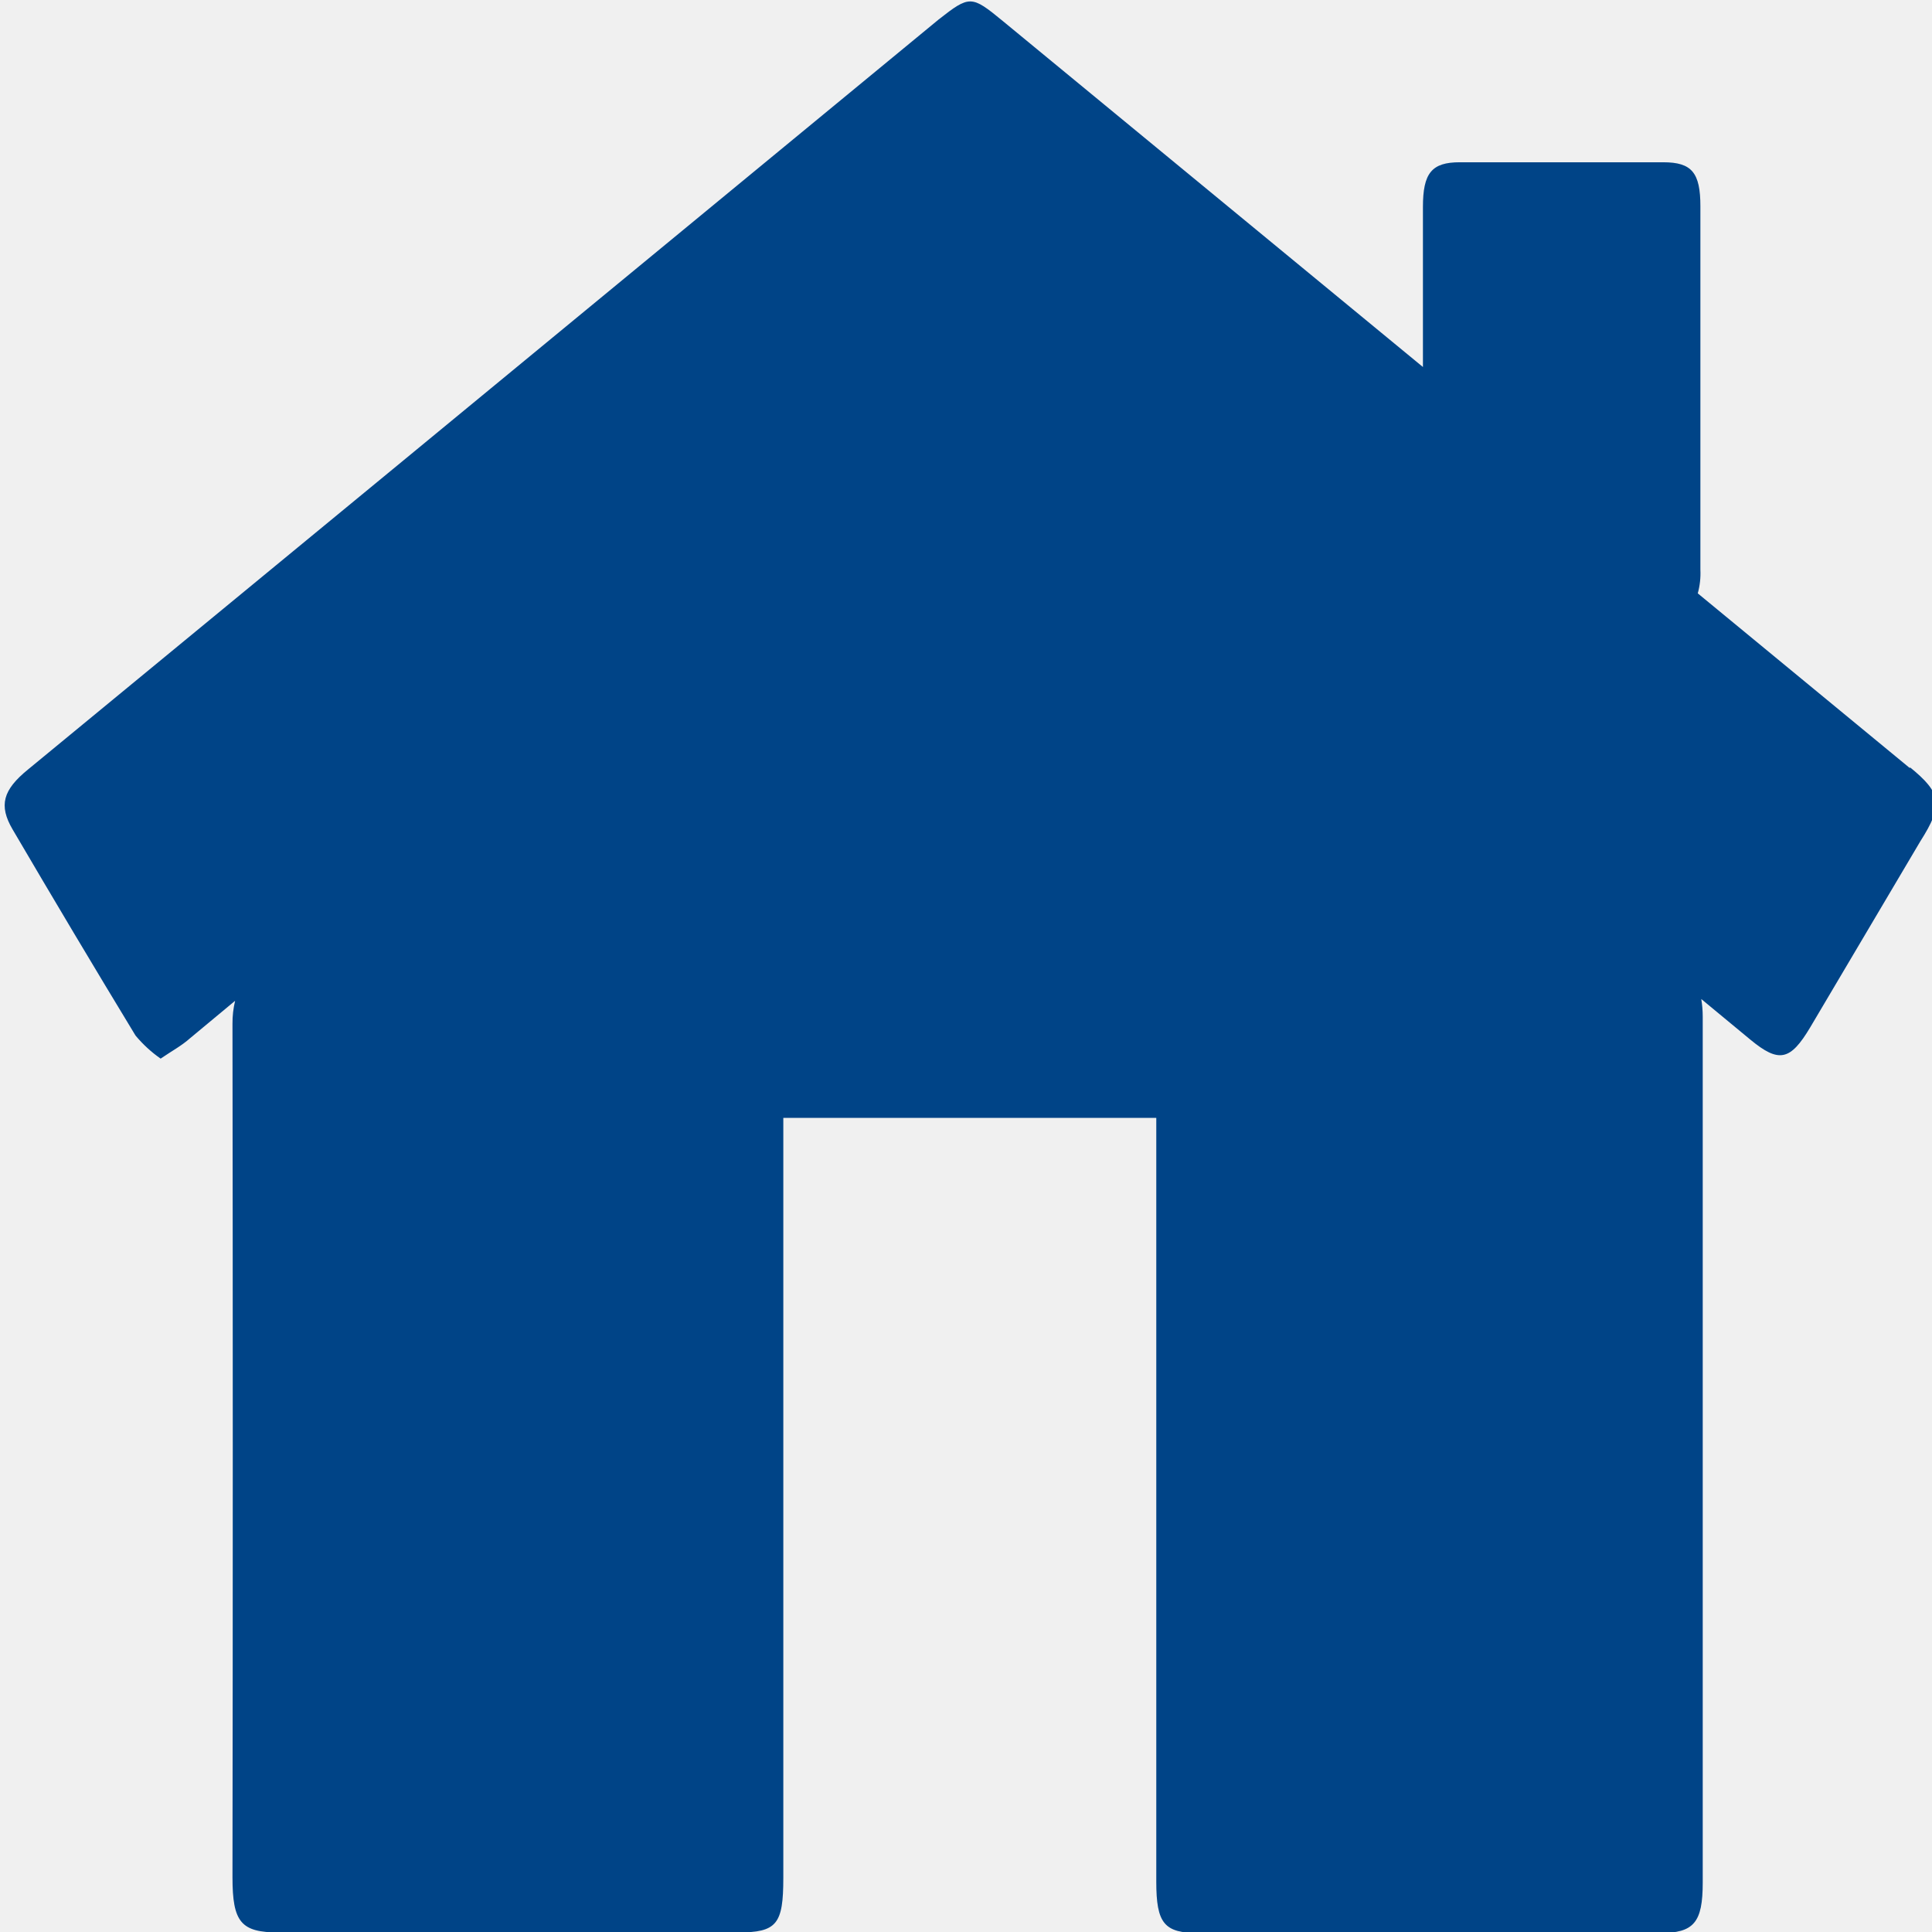
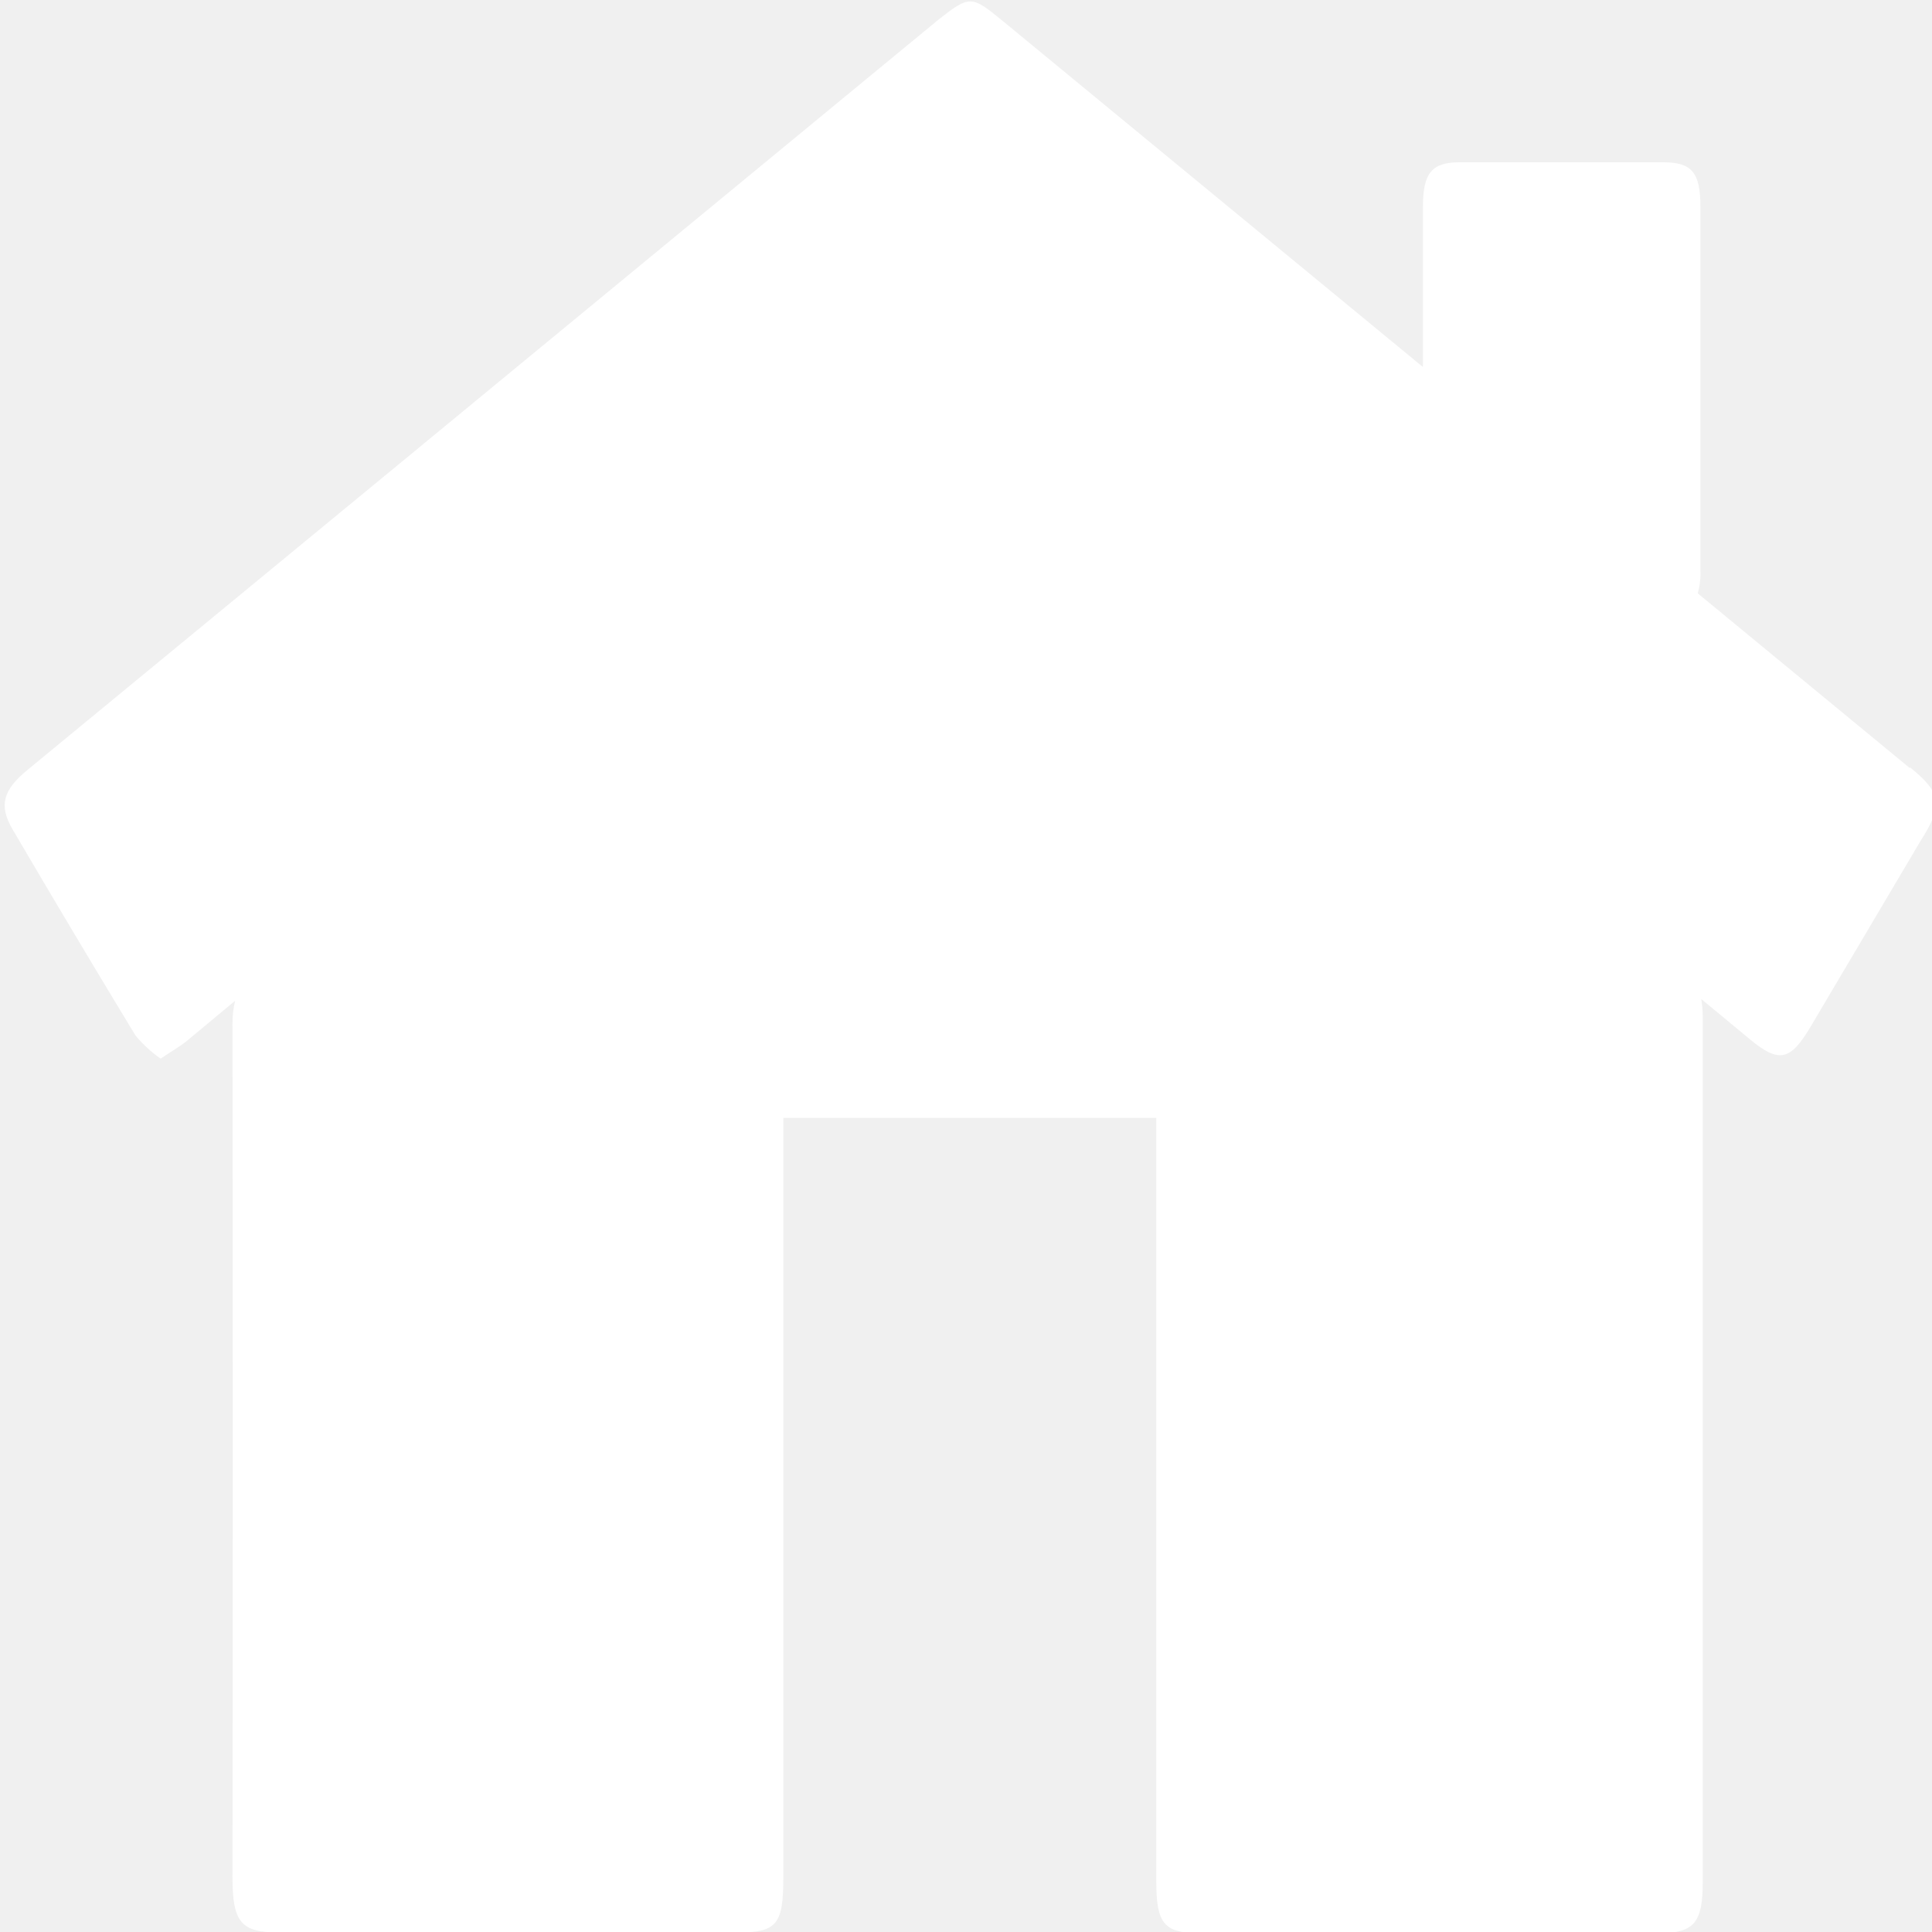
<svg xmlns="http://www.w3.org/2000/svg" id="svg733" version="1.1" viewBox="0 0 6.615 6.615" height="25" width="25">
  <defs id="defs727" />
  <g transform="translate(0,-290.3854)" id="layer1">
-     <path style="fill:#004487;stroke-width:0.408" d="m 6.54,293.016 -0.727,-0.599 a 0.189,0.221 0 0 0 0.009,-0.081 c 0,-0.207 0,-0.415 0,-0.622 0,-0.207 0,-0.415 0,-0.622 0,-0.115 -0.029,-0.151 -0.127,-0.151 -0.232,0 -0.465,0 -0.697,0 -0.096,0 -0.126,0.037 -0.126,0.153 v 0.548 l -1.439,-1.185 c -0.107,-0.088 -0.113,-0.088 -0.219,-0.005 l -1.839,1.515 q -0.638,0.525 -1.279,1.053 c -0.086,0.07 -0.101,0.123 -0.053,0.205 q 0.208,0.355 0.421,0.706 a 0.421,0.492 0 0 0 0.086,0.079 c 0.038,-0.026 0.072,-0.044 0.101,-0.07 l 0.154,-0.128 a 0.239,0.28 0 0 0 -0.009,0.079 q 0.002,1.46 0,2.922 c 0,0.154 0.029,0.189 0.159,0.189 H 2.526 c 0.134,0 0.156,-0.028 0.156,-0.187 v -2.602 h 1.277 v 2.615 c 0,0.143 0.027,0.176 0.145,0.176 h 1.579 c 0.117,0 0.147,-0.036 0.147,-0.173 q 0,-1.483 0,-2.965 a 0.268,0.314 0 0 0 -0.005,-0.06 l 0.168,0.139 c 0.098,0.081 0.137,0.072 0.205,-0.042 l 0.377,-0.637 c 0.08,-0.126 0.073,-0.165 -0.036,-0.254 z" id="home" />
+     <path style="fill:#ffffff;stroke-width:0.408" d="m 6.54,293.016 -0.727,-0.599 a 0.189,0.221 0 0 0 0.009,-0.081 c 0,-0.207 0,-0.415 0,-0.622 0,-0.207 0,-0.415 0,-0.622 0,-0.115 -0.029,-0.151 -0.127,-0.151 -0.232,0 -0.465,0 -0.697,0 -0.096,0 -0.126,0.037 -0.126,0.153 v 0.548 l -1.439,-1.185 c -0.107,-0.088 -0.113,-0.088 -0.219,-0.005 l -1.839,1.515 q -0.638,0.525 -1.279,1.053 c -0.086,0.07 -0.101,0.123 -0.053,0.205 q 0.208,0.355 0.421,0.706 a 0.421,0.492 0 0 0 0.086,0.079 c 0.038,-0.026 0.072,-0.044 0.101,-0.07 l 0.154,-0.128 a 0.239,0.28 0 0 0 -0.009,0.079 q 0.002,1.46 0,2.922 c 0,0.154 0.029,0.189 0.159,0.189 H 2.526 c 0.134,0 0.156,-0.028 0.156,-0.187 v -2.602 h 1.277 v 2.615 c 0,0.143 0.027,0.176 0.145,0.176 h 1.579 c 0.117,0 0.147,-0.036 0.147,-0.173 q 0,-1.483 0,-2.965 a 0.268,0.314 0 0 0 -0.005,-0.06 l 0.168,0.139 c 0.098,0.081 0.137,0.072 0.205,-0.042 l 0.377,-0.637 c 0.08,-0.126 0.073,-0.165 -0.036,-0.254 z" id="home" />
  </g>
</svg>
